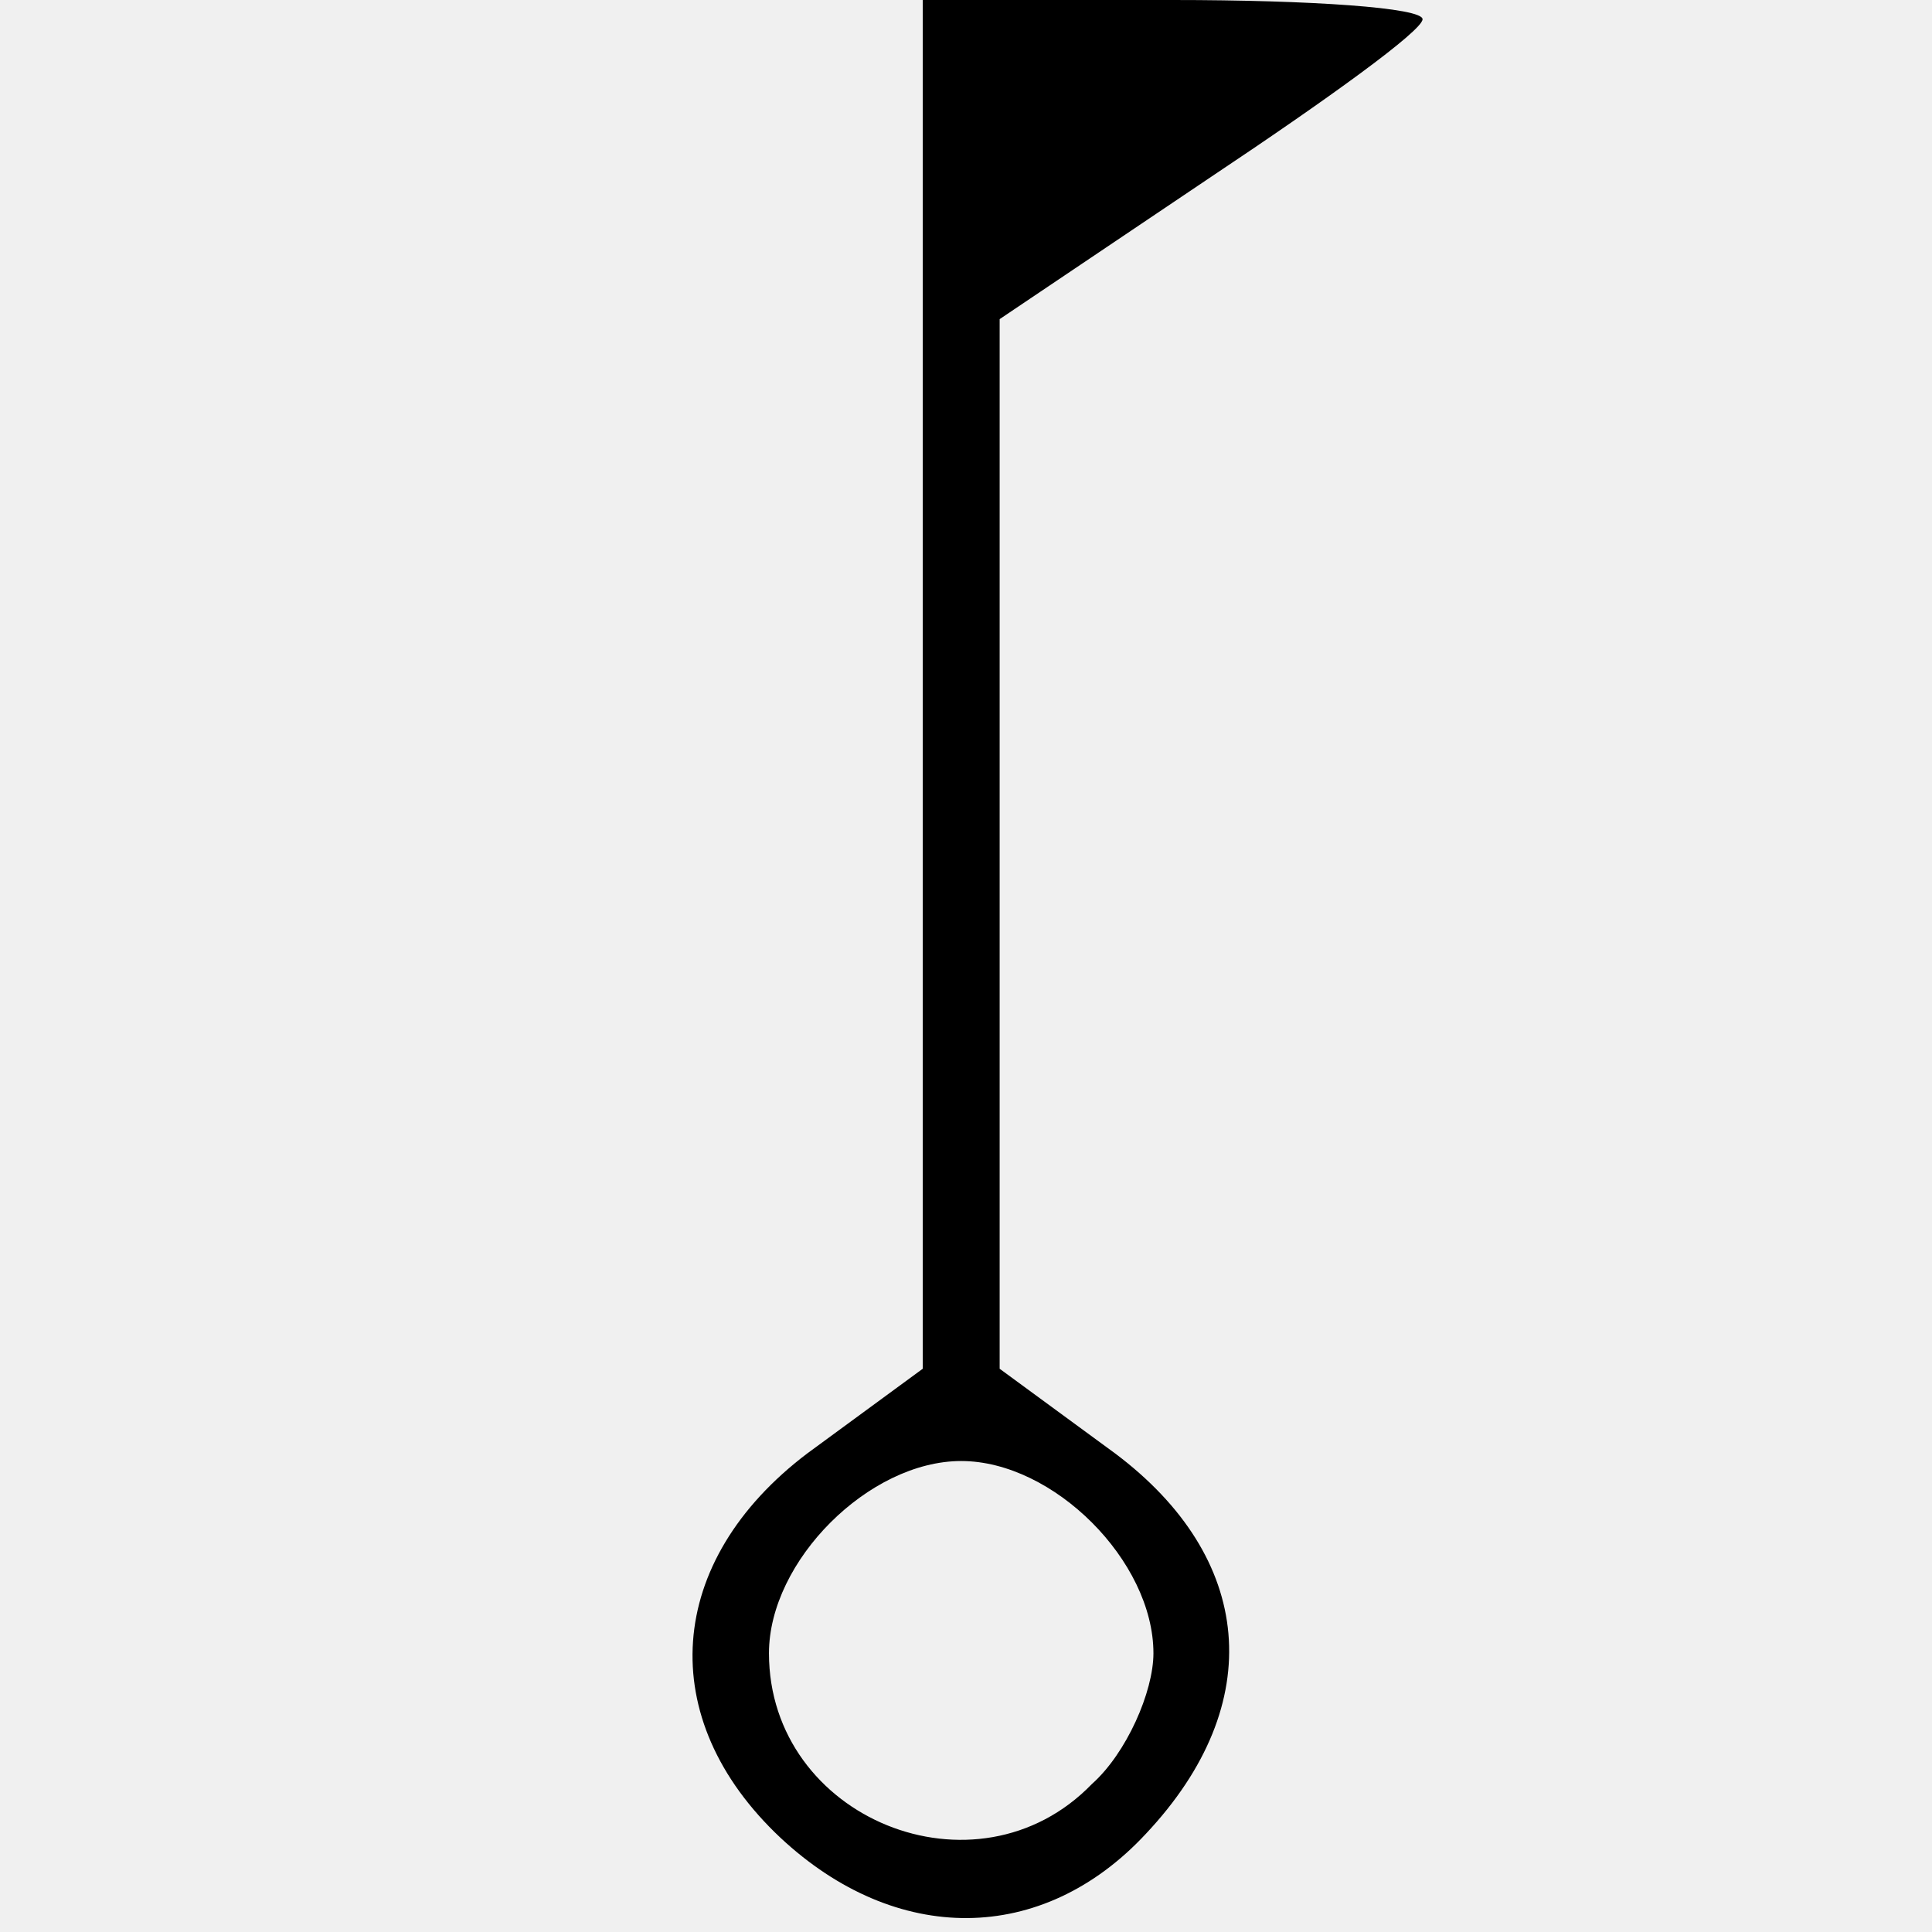
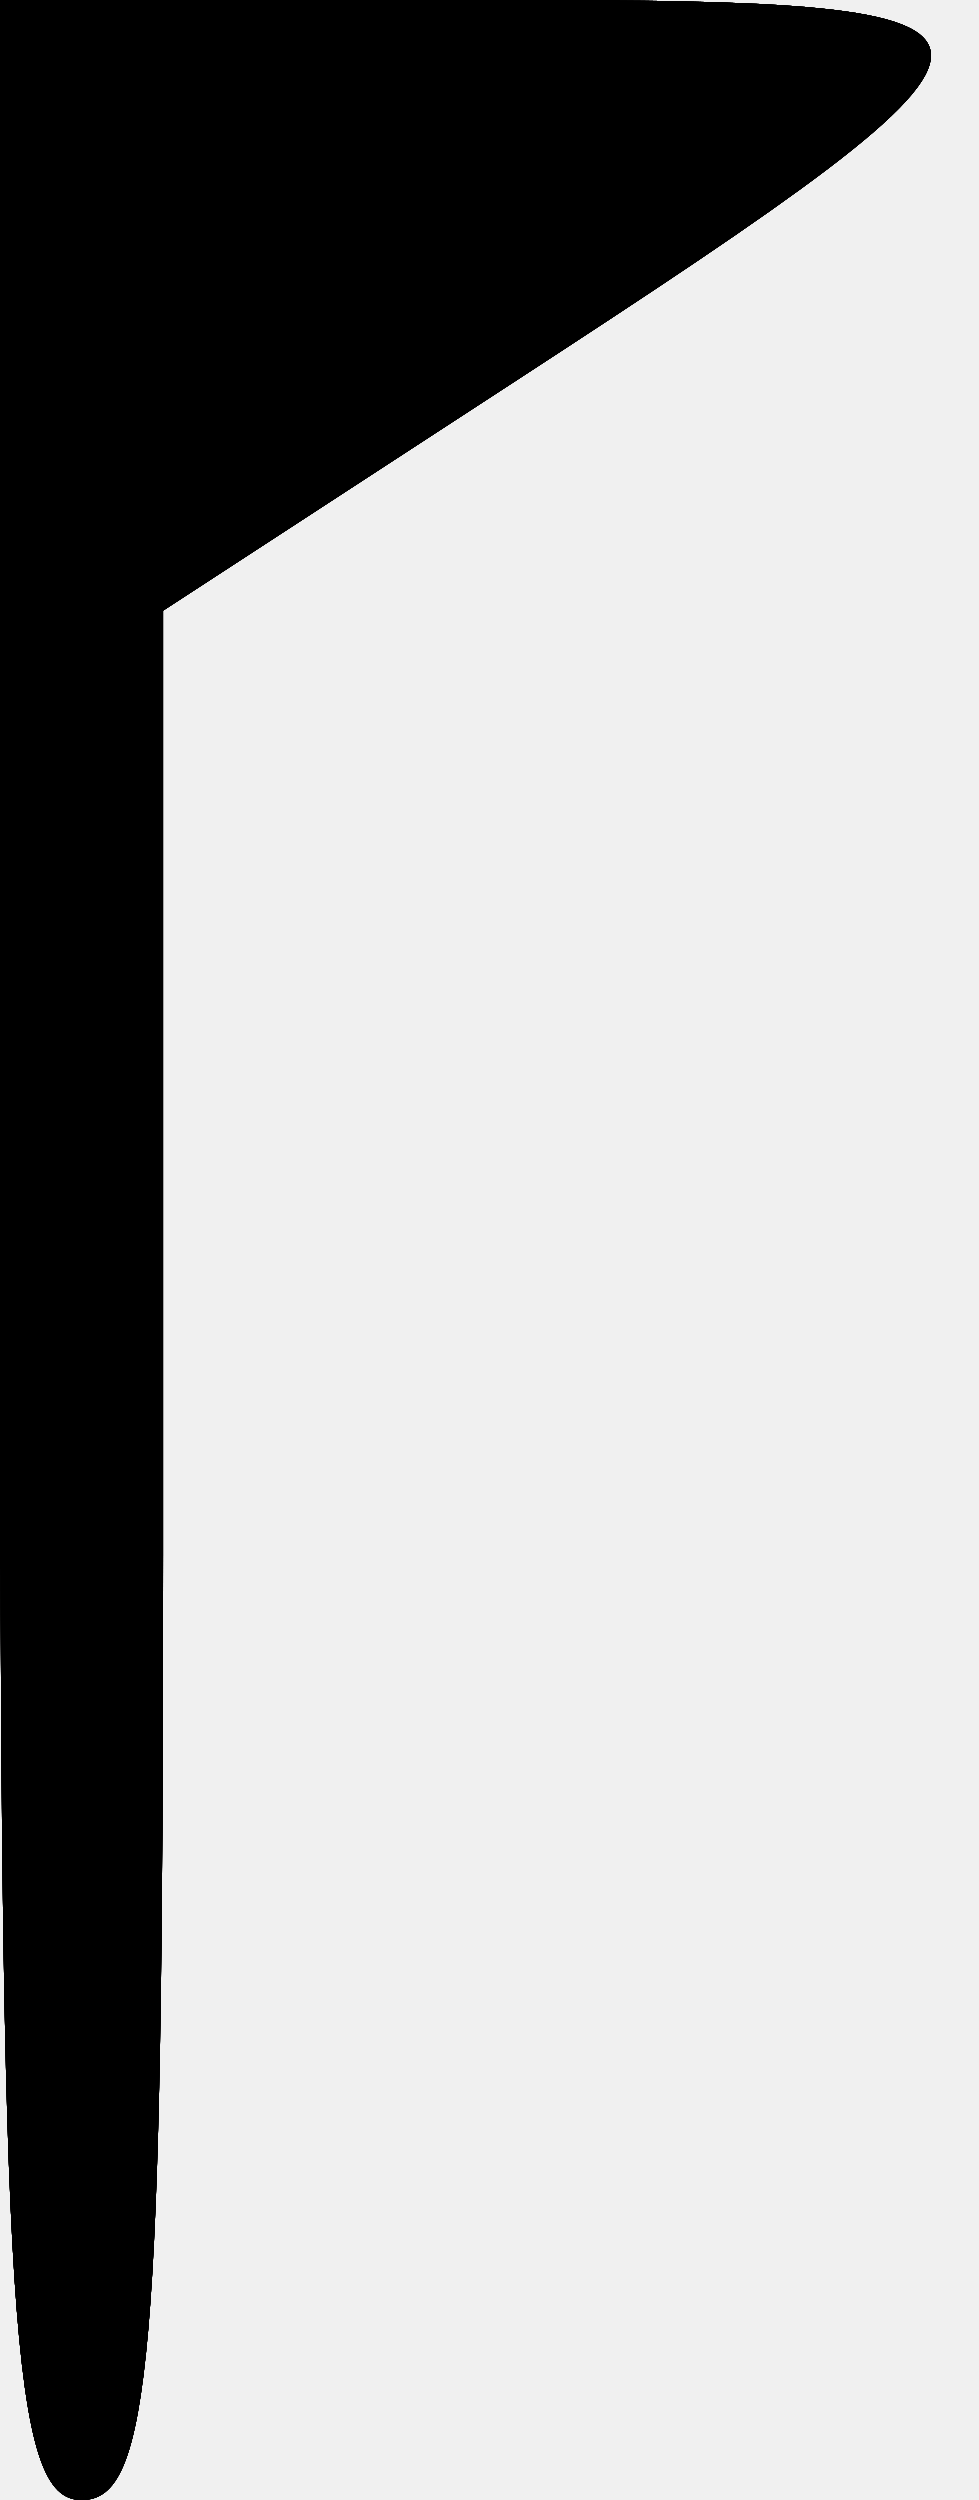
- <svg xmlns="http://www.w3.org/2000/svg" width="67" height="67" viewBox="0 0 67 67" fill="none">
-   <g clip-path="url(#clip0_9_16)">
-     <path d="M40.667 0L32 0L32 23.733V47.467L28 50.4C23.067 54.133 22.667 59.6 27.067 63.733C31.067 67.467 36.133 67.467 39.733 63.6C44 59.067 43.467 54 38.667 50.4L34.667 47.467V29.333L34.667 11.067L42 6.133C46 3.467 49.333 1.067 49.333 0.667C49.333 0.267 45.467 0 40.667 0ZM37.867 61.867C33.867 66 26.667 63.067 26.667 57.333C26.667 54.133 30.133 50.667 33.333 50.667C36.533 50.667 40 54.133 40 57.333C40 58.667 39.067 60.8 37.867 61.867Z" fill="black" />
-   </g>
-   <defs>
-     <clipPath id="clip0_9_16">
-       <rect width="66.667" height="66.667" fill="white" transform="translate(66.6667) rotate(90)" />
-     </clipPath>
-   </defs>
+ <svg xmlns="http://www.w3.org/2000/svg" width="18" height="46" viewBox="0 0 18 46" fill="none">
+   <path fill-rule="evenodd" clip-rule="evenodd" d="M0 23C0 42.778 0.21 46 1.5 46C2.776 46 3 43.402 3 28.617V11.235L9.446 7.035C19.751 0.321 19.736 0 9.122 0H0V23Z" fill="black" />
+   <path fill-rule="evenodd" clip-rule="evenodd" d="M0 23C0 42.778 0.21 46 1.5 46C2.776 46 3 43.402 3 28.617V11.235L9.446 7.035C19.751 0.321 19.736 0 9.122 0H0V23Z" fill="black" />
+   <path fill-rule="evenodd" clip-rule="evenodd" d="M0 23C0 42.778 0.21 46 1.5 46C2.776 46 3 43.402 3 28.617V11.235L9.446 7.035C19.751 0.321 19.736 0 9.122 0H0V23Z" fill="black" />
+   <path fill-rule="evenodd" clip-rule="evenodd" d="M0 23C0 42.778 0.21 46 1.5 46C2.776 46 3 43.402 3 28.617V11.235L9.446 7.035C19.751 0.321 19.736 0 9.122 0H0V23Z" fill="black" />
+   <path fill-rule="evenodd" clip-rule="evenodd" d="M0 23C0 42.778 0.21 46 1.5 46C2.776 46 3 43.402 3 28.617V11.235L9.446 7.035C19.751 0.321 19.736 0 9.122 0H0V23Z" fill="black" />
+   <path fill-rule="evenodd" clip-rule="evenodd" d="M0 23C0 42.778 0.21 46 1.5 46C2.776 46 3 43.402 3 28.617V11.235L9.446 7.035C19.751 0.321 19.736 0 9.122 0H0V23Z" fill="black" />
+   <path fill-rule="evenodd" clip-rule="evenodd" d="M0 23C0 42.778 0.21 46 1.5 46C2.776 46 3 43.402 3 28.617V11.235L9.446 7.035C19.751 0.321 19.736 0 9.122 0H0V23Z" fill="black" />
+   <path fill-rule="evenodd" clip-rule="evenodd" d="M0 23C0 42.778 0.21 46 1.5 46C2.776 46 3 43.402 3 28.617V11.235L9.446 7.035C19.751 0.321 19.736 0 9.122 0H0V23Z" fill="black" />
</svg>
